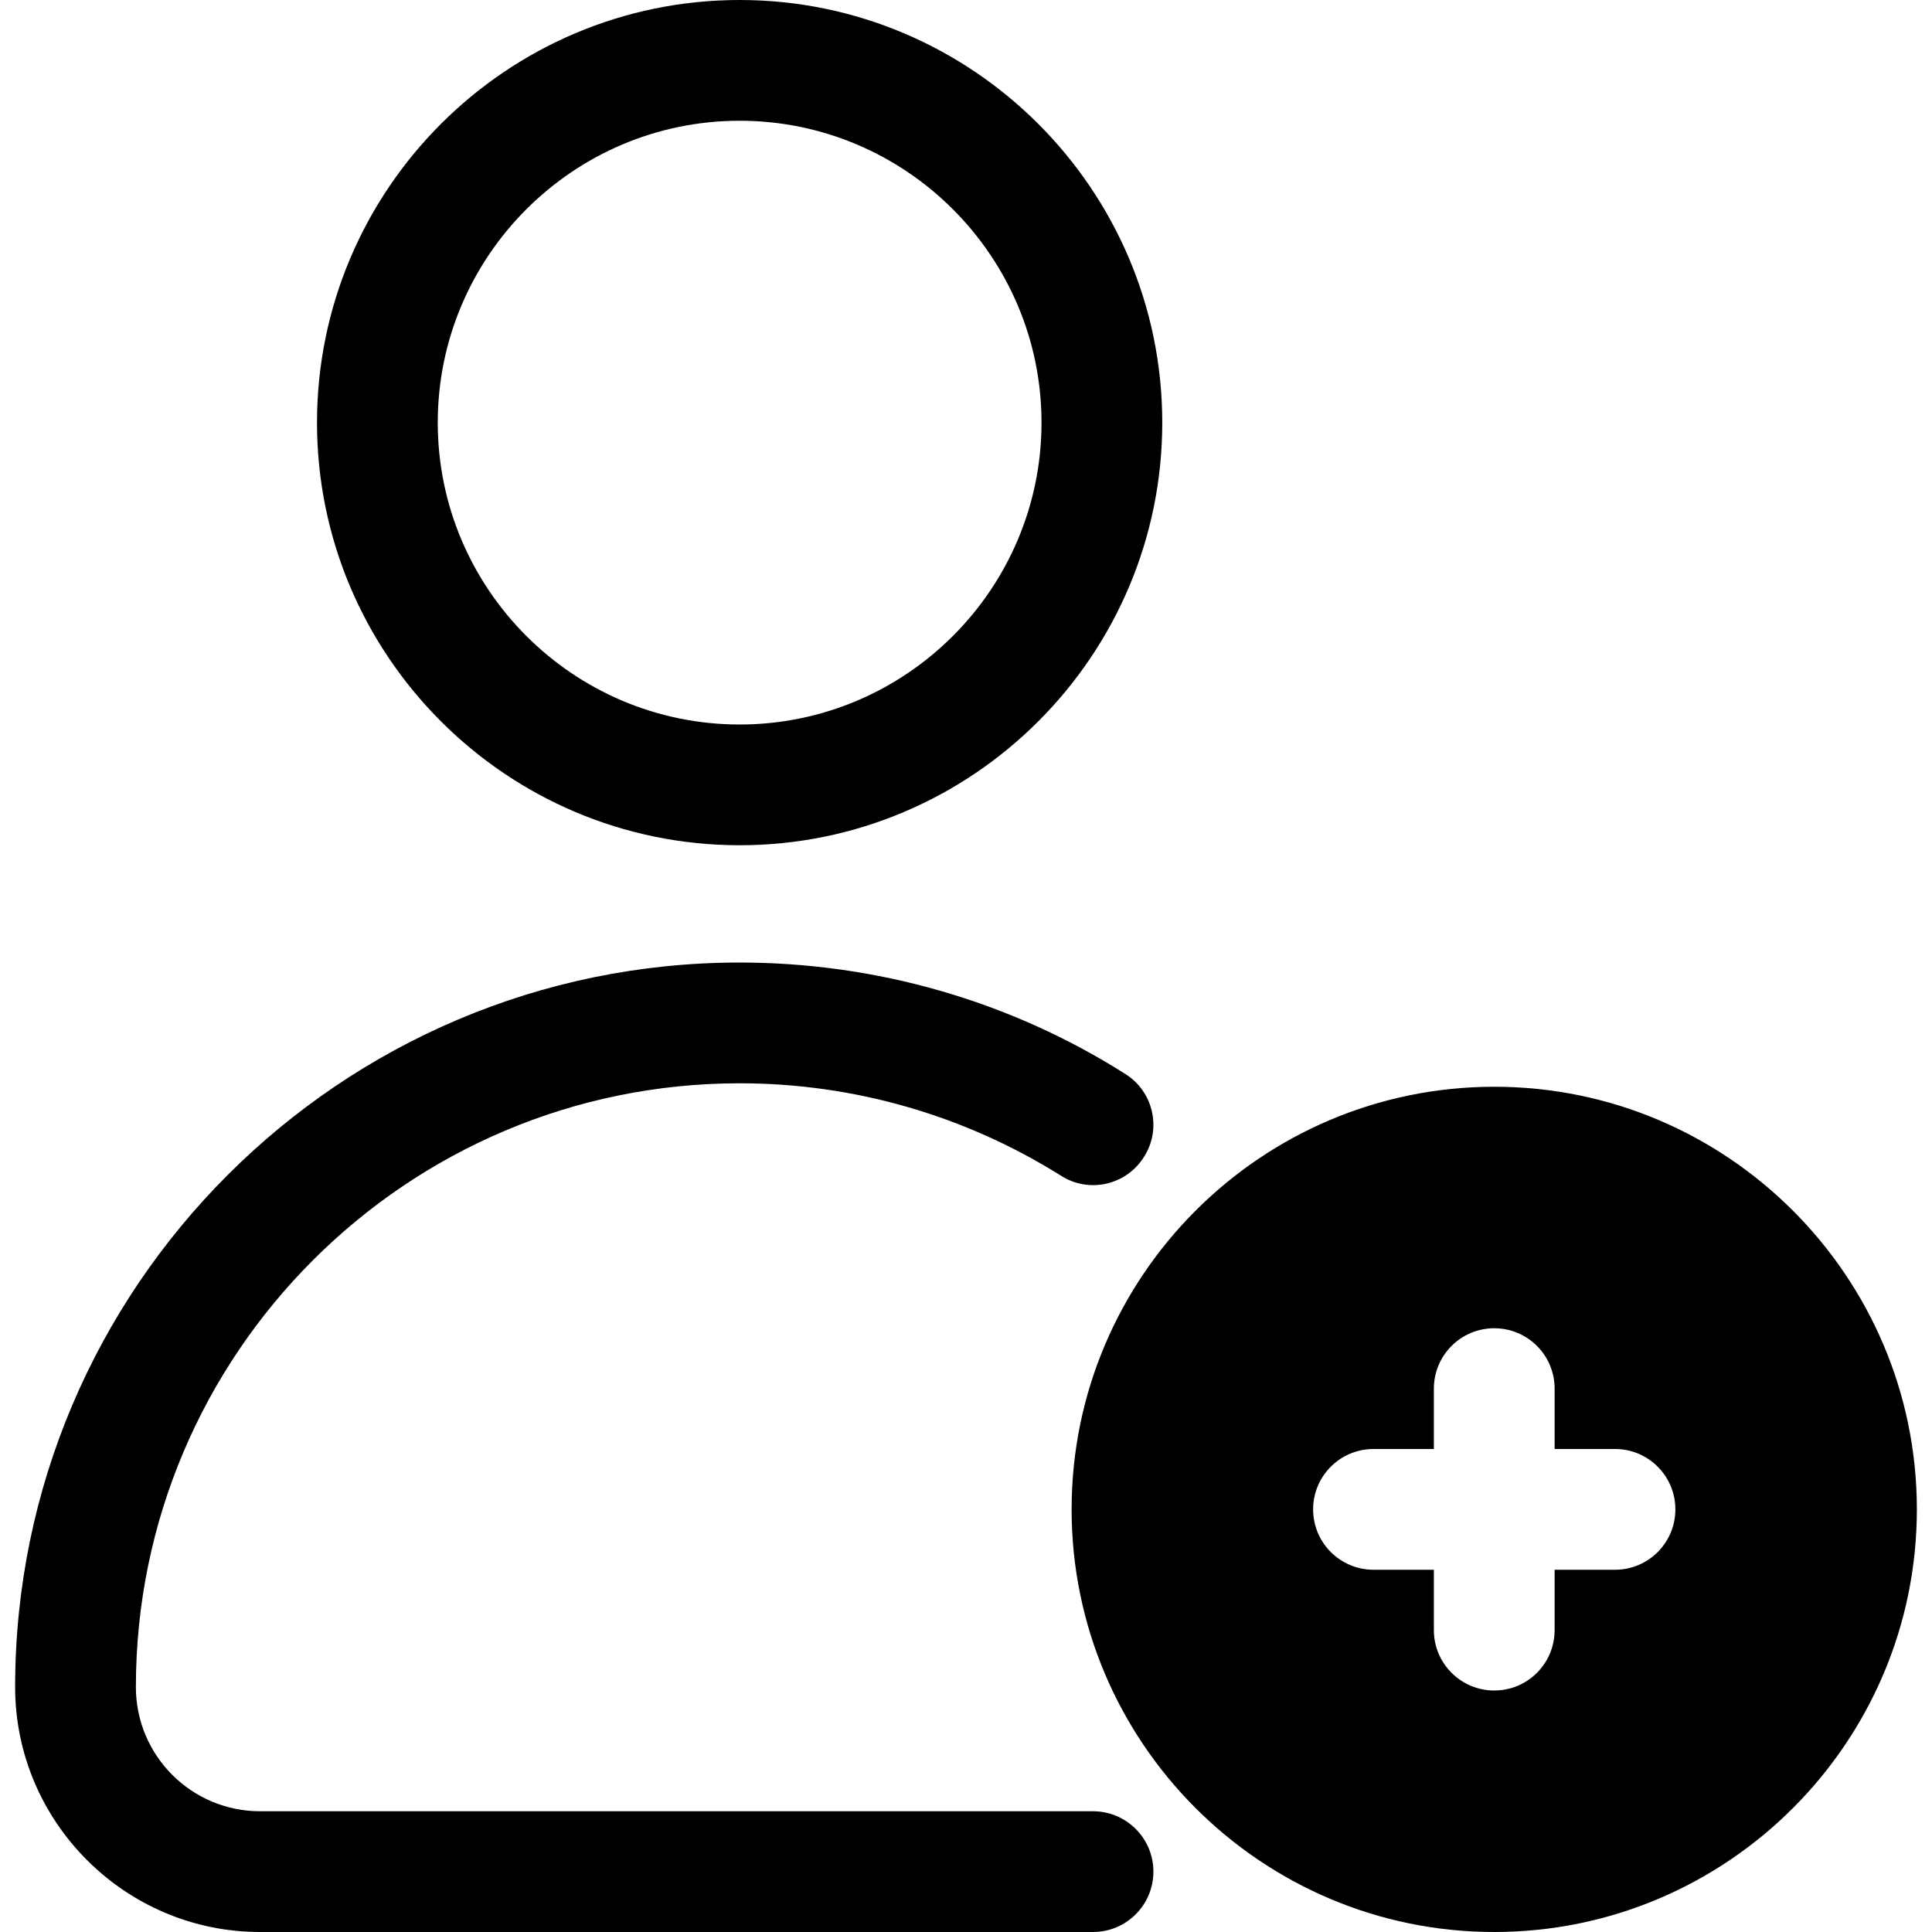
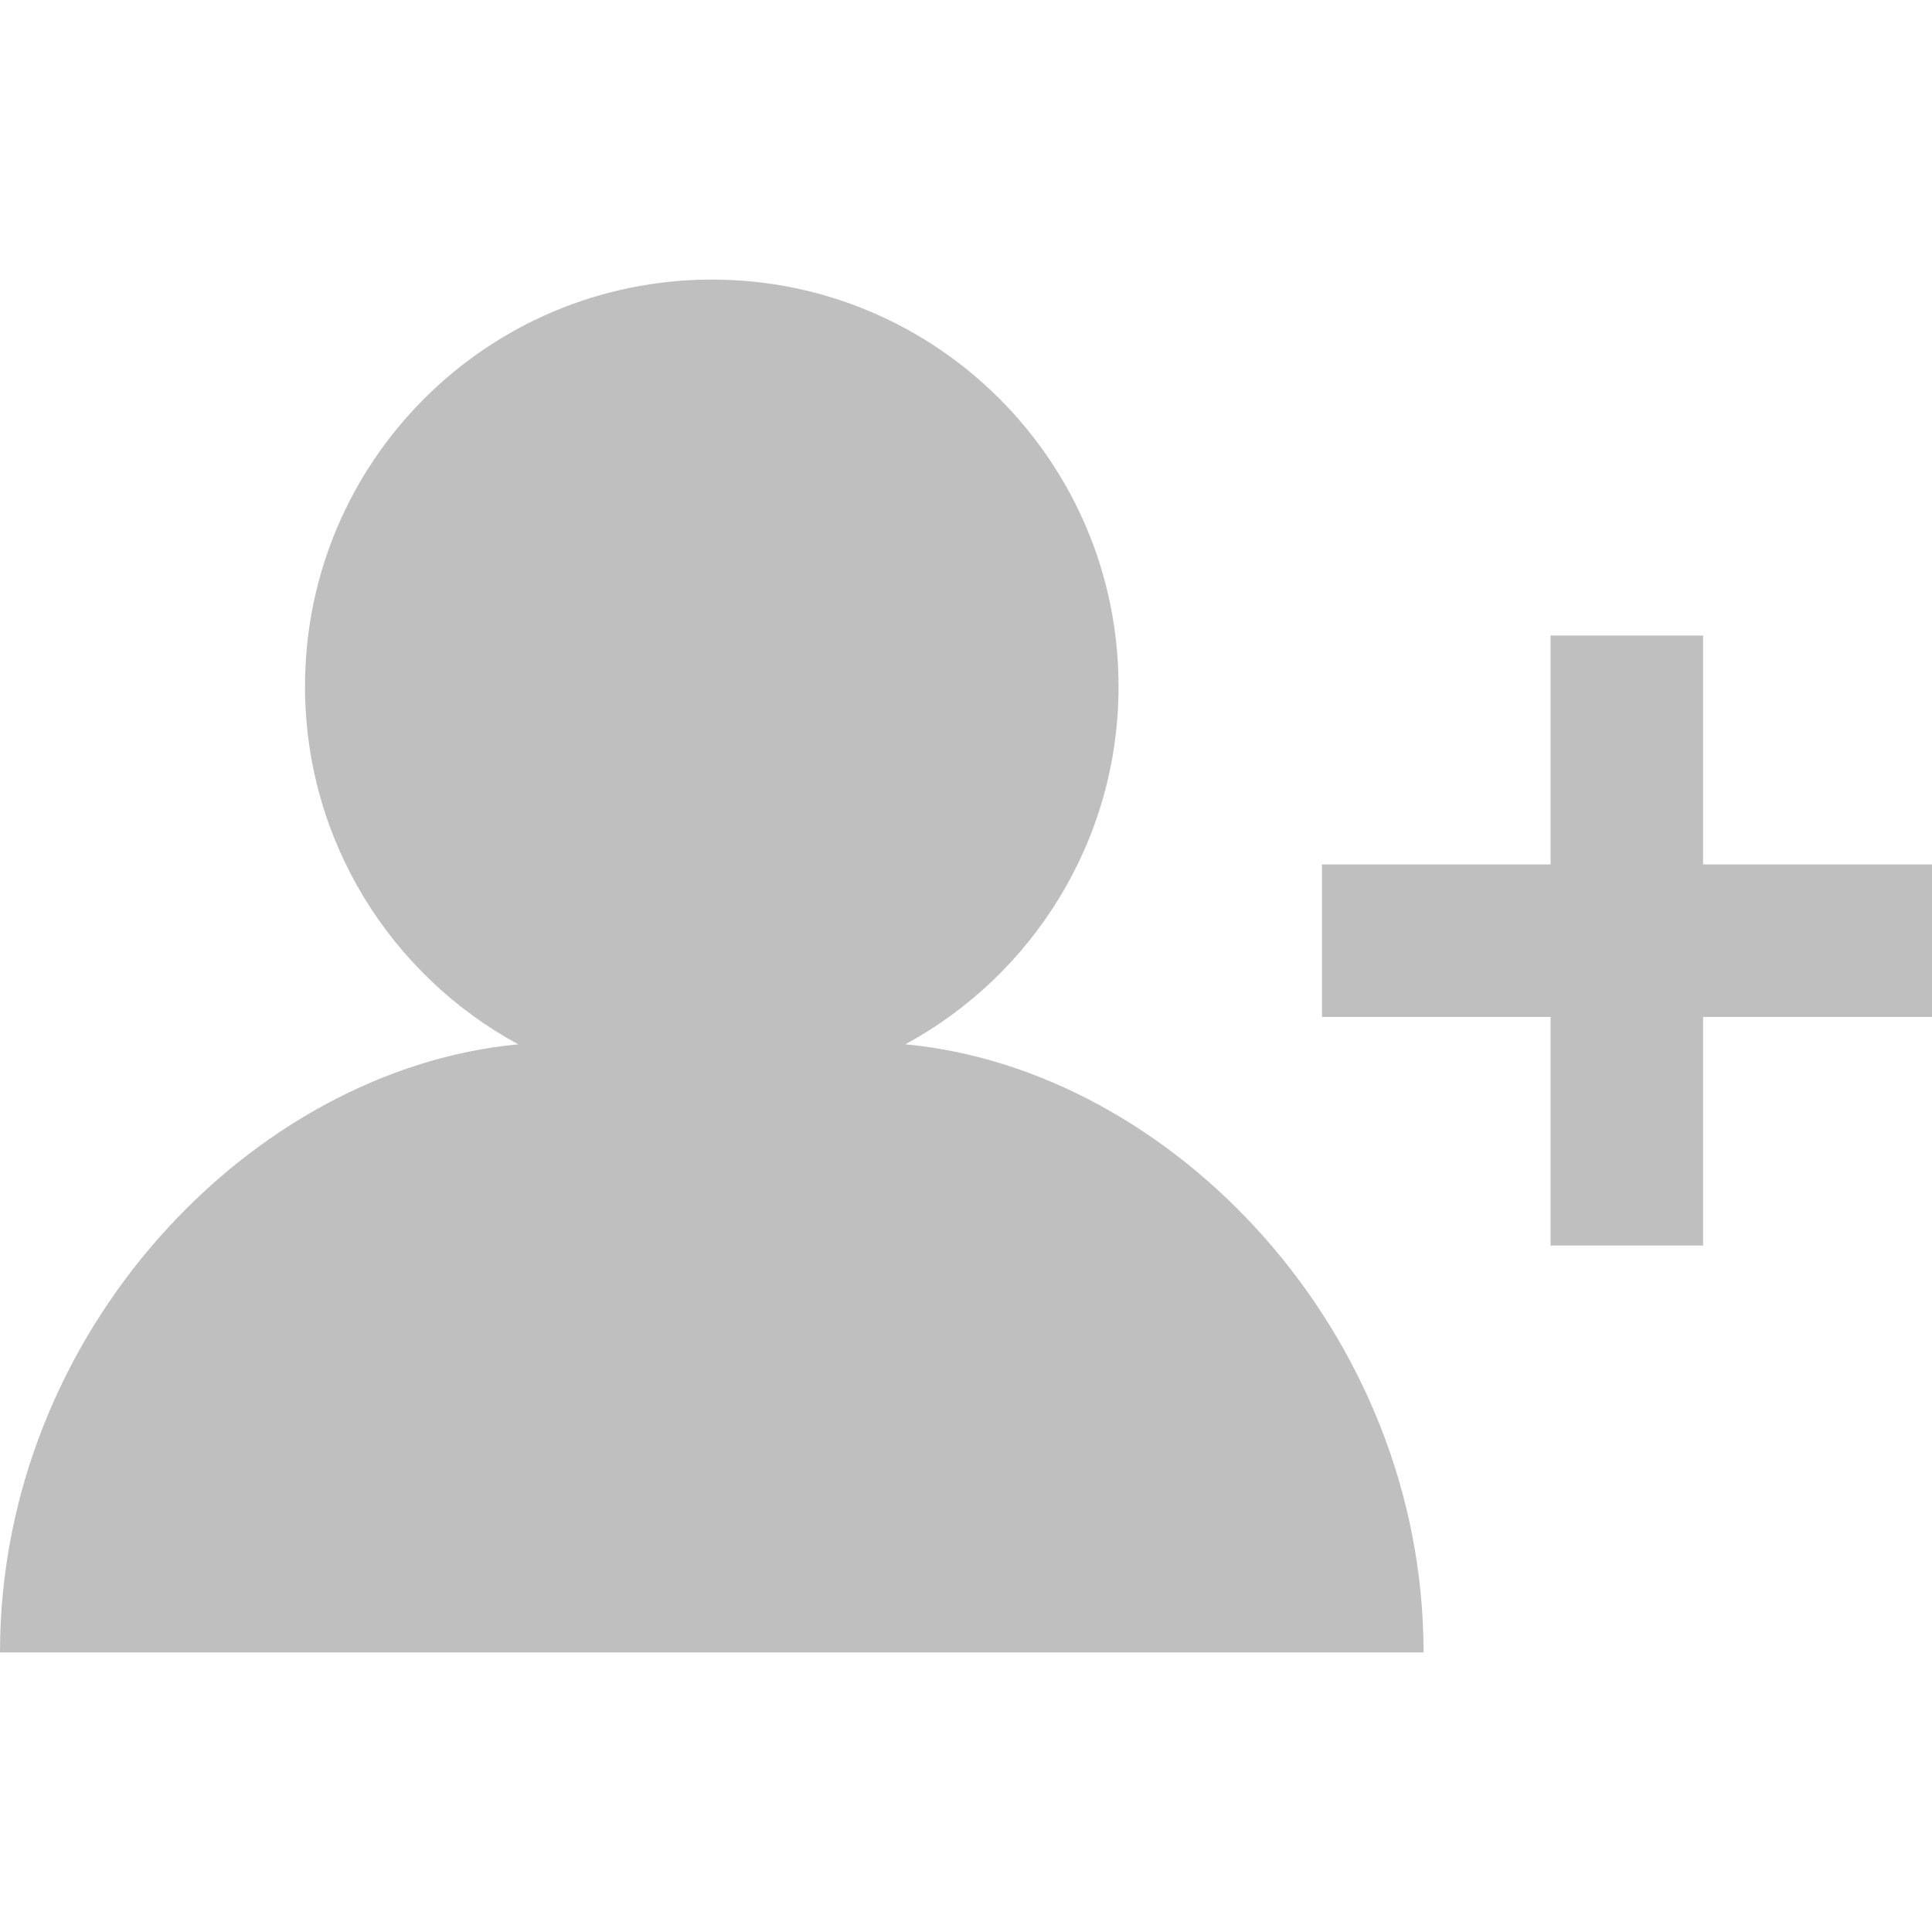
<svg xmlns="http://www.w3.org/2000/svg" width="24px" height="24px" viewBox="0 0 24 24" version="1.1">
  <g id="surface1">
-     <path style=" stroke:none;fill-rule:nonzero;fill:rgb(0%,0%,0%);fill-opacity:1;" d="M 9.188 10.5 C 6.293 10.5 3.938 8.145 3.938 5.25 C 3.938 2.355 6.293 0 9.188 0 C 12.082 0 14.438 2.355 14.438 5.25 C 14.438 8.145 12.082 10.5 9.188 10.5 Z M 9.188 1.5 C 7.121 1.5 5.438 3.184 5.438 5.25 C 5.438 7.316 7.121 9 9.188 9 C 11.254 9 12.938 7.316 12.938 5.25 C 12.938 3.184 11.254 1.5 9.188 1.5 Z M 9.188 1.5 " />
-     <path style=" stroke:none;fill-rule:nonzero;fill:rgb(0%,0%,0%);fill-opacity:1;" d="M 13.578 24 L 3.23 24 C 1.555 24 0.188 22.633 0.188 20.957 C 0.188 15.996 4.227 11.957 9.188 11.957 C 10.887 11.957 12.547 12.434 13.977 13.34 C 14.328 13.559 14.434 14.023 14.211 14.371 C 13.992 14.723 13.527 14.828 13.18 14.605 C 11.984 13.855 10.605 13.457 9.188 13.457 C 5.051 13.457 1.688 16.82 1.688 20.957 C 1.688 21.809 2.379 22.5 3.23 22.5 L 13.578 22.5 C 13.992 22.5 14.328 22.836 14.328 23.25 C 14.328 23.664 13.992 24 13.578 24 Z M 13.578 24 " />
-     <path style=" stroke:none;fill-rule:nonzero;fill:rgb(0%,0%,0%);fill-opacity:1;" d="M 18.562 24 C 15.668 24 13.312 21.645 13.312 18.75 C 13.312 15.855 15.668 13.5 18.562 13.5 C 21.457 13.5 23.812 15.855 23.812 18.75 C 23.812 21.645 21.457 24 18.562 24 Z M 18.562 15 C 16.496 15 14.812 16.684 14.812 18.75 C 14.812 20.816 16.496 22.5 18.562 22.5 C 20.629 22.5 22.312 20.816 22.312 18.75 C 22.312 16.684 20.629 15 18.562 15 Z M 18.562 15 " />
-     <path style=" stroke:none;fill-rule:nonzero;fill:rgb(0%,0%,0%);fill-opacity:1;" d="M 18.562 14.25 C 16.078 14.25 14.062 16.266 14.062 18.75 C 14.062 21.234 16.078 23.25 18.562 23.25 C 21.047 23.25 23.062 21.234 23.062 18.75 C 23.062 16.266 21.047 14.25 18.562 14.25 Z M 20.062 19.5 L 19.312 19.5 L 19.312 20.25 C 19.312 20.664 18.977 21 18.562 21 C 18.148 21 17.812 20.664 17.812 20.25 L 17.812 19.5 L 17.062 19.5 C 16.648 19.5 16.312 19.164 16.312 18.75 C 16.312 18.336 16.648 18 17.062 18 L 17.812 18 L 17.812 17.25 C 17.812 16.836 18.148 16.5 18.562 16.5 C 18.977 16.5 19.312 16.836 19.312 17.25 L 19.312 18 L 20.062 18 C 20.477 18 20.812 18.336 20.812 18.75 C 20.812 19.164 20.477 19.5 20.062 19.5 Z M 20.062 19.5 " />
+     <path style=" stroke:none;fill-rule:nonzero;fill:rgb(74.902%,74.902%,74.902%);fill-opacity:1;" d="M 21.156 10.738 L 21.156 7.895 L 19.262 7.895 L 19.262 10.738 L 16.422 10.738 L 16.422 12.633 L 19.262 12.633 L 19.262 15.473 L 21.156 15.473 L 21.156 12.633 L 24 12.633 L 24 10.738 Z M 21.156 10.738 " />
+     <path style=" stroke:none;fill-rule:nonzero;fill:rgb(74.902%,74.902%,74.902%);fill-opacity:1;" d="M 11.246 12.973 C 12.824 12.117 13.895 10.445 13.895 8.527 C 13.895 5.734 11.633 3.473 8.844 3.473 C 6.051 3.473 3.789 5.734 3.789 8.527 C 3.789 10.445 4.859 12.117 6.438 12.973 C 3.129 13.281 0 16.543 0 20.527 L 17.684 20.527 C 17.684 16.543 14.555 13.281 11.246 12.973 Z M 11.246 12.973 " />
  </g>
</svg>
